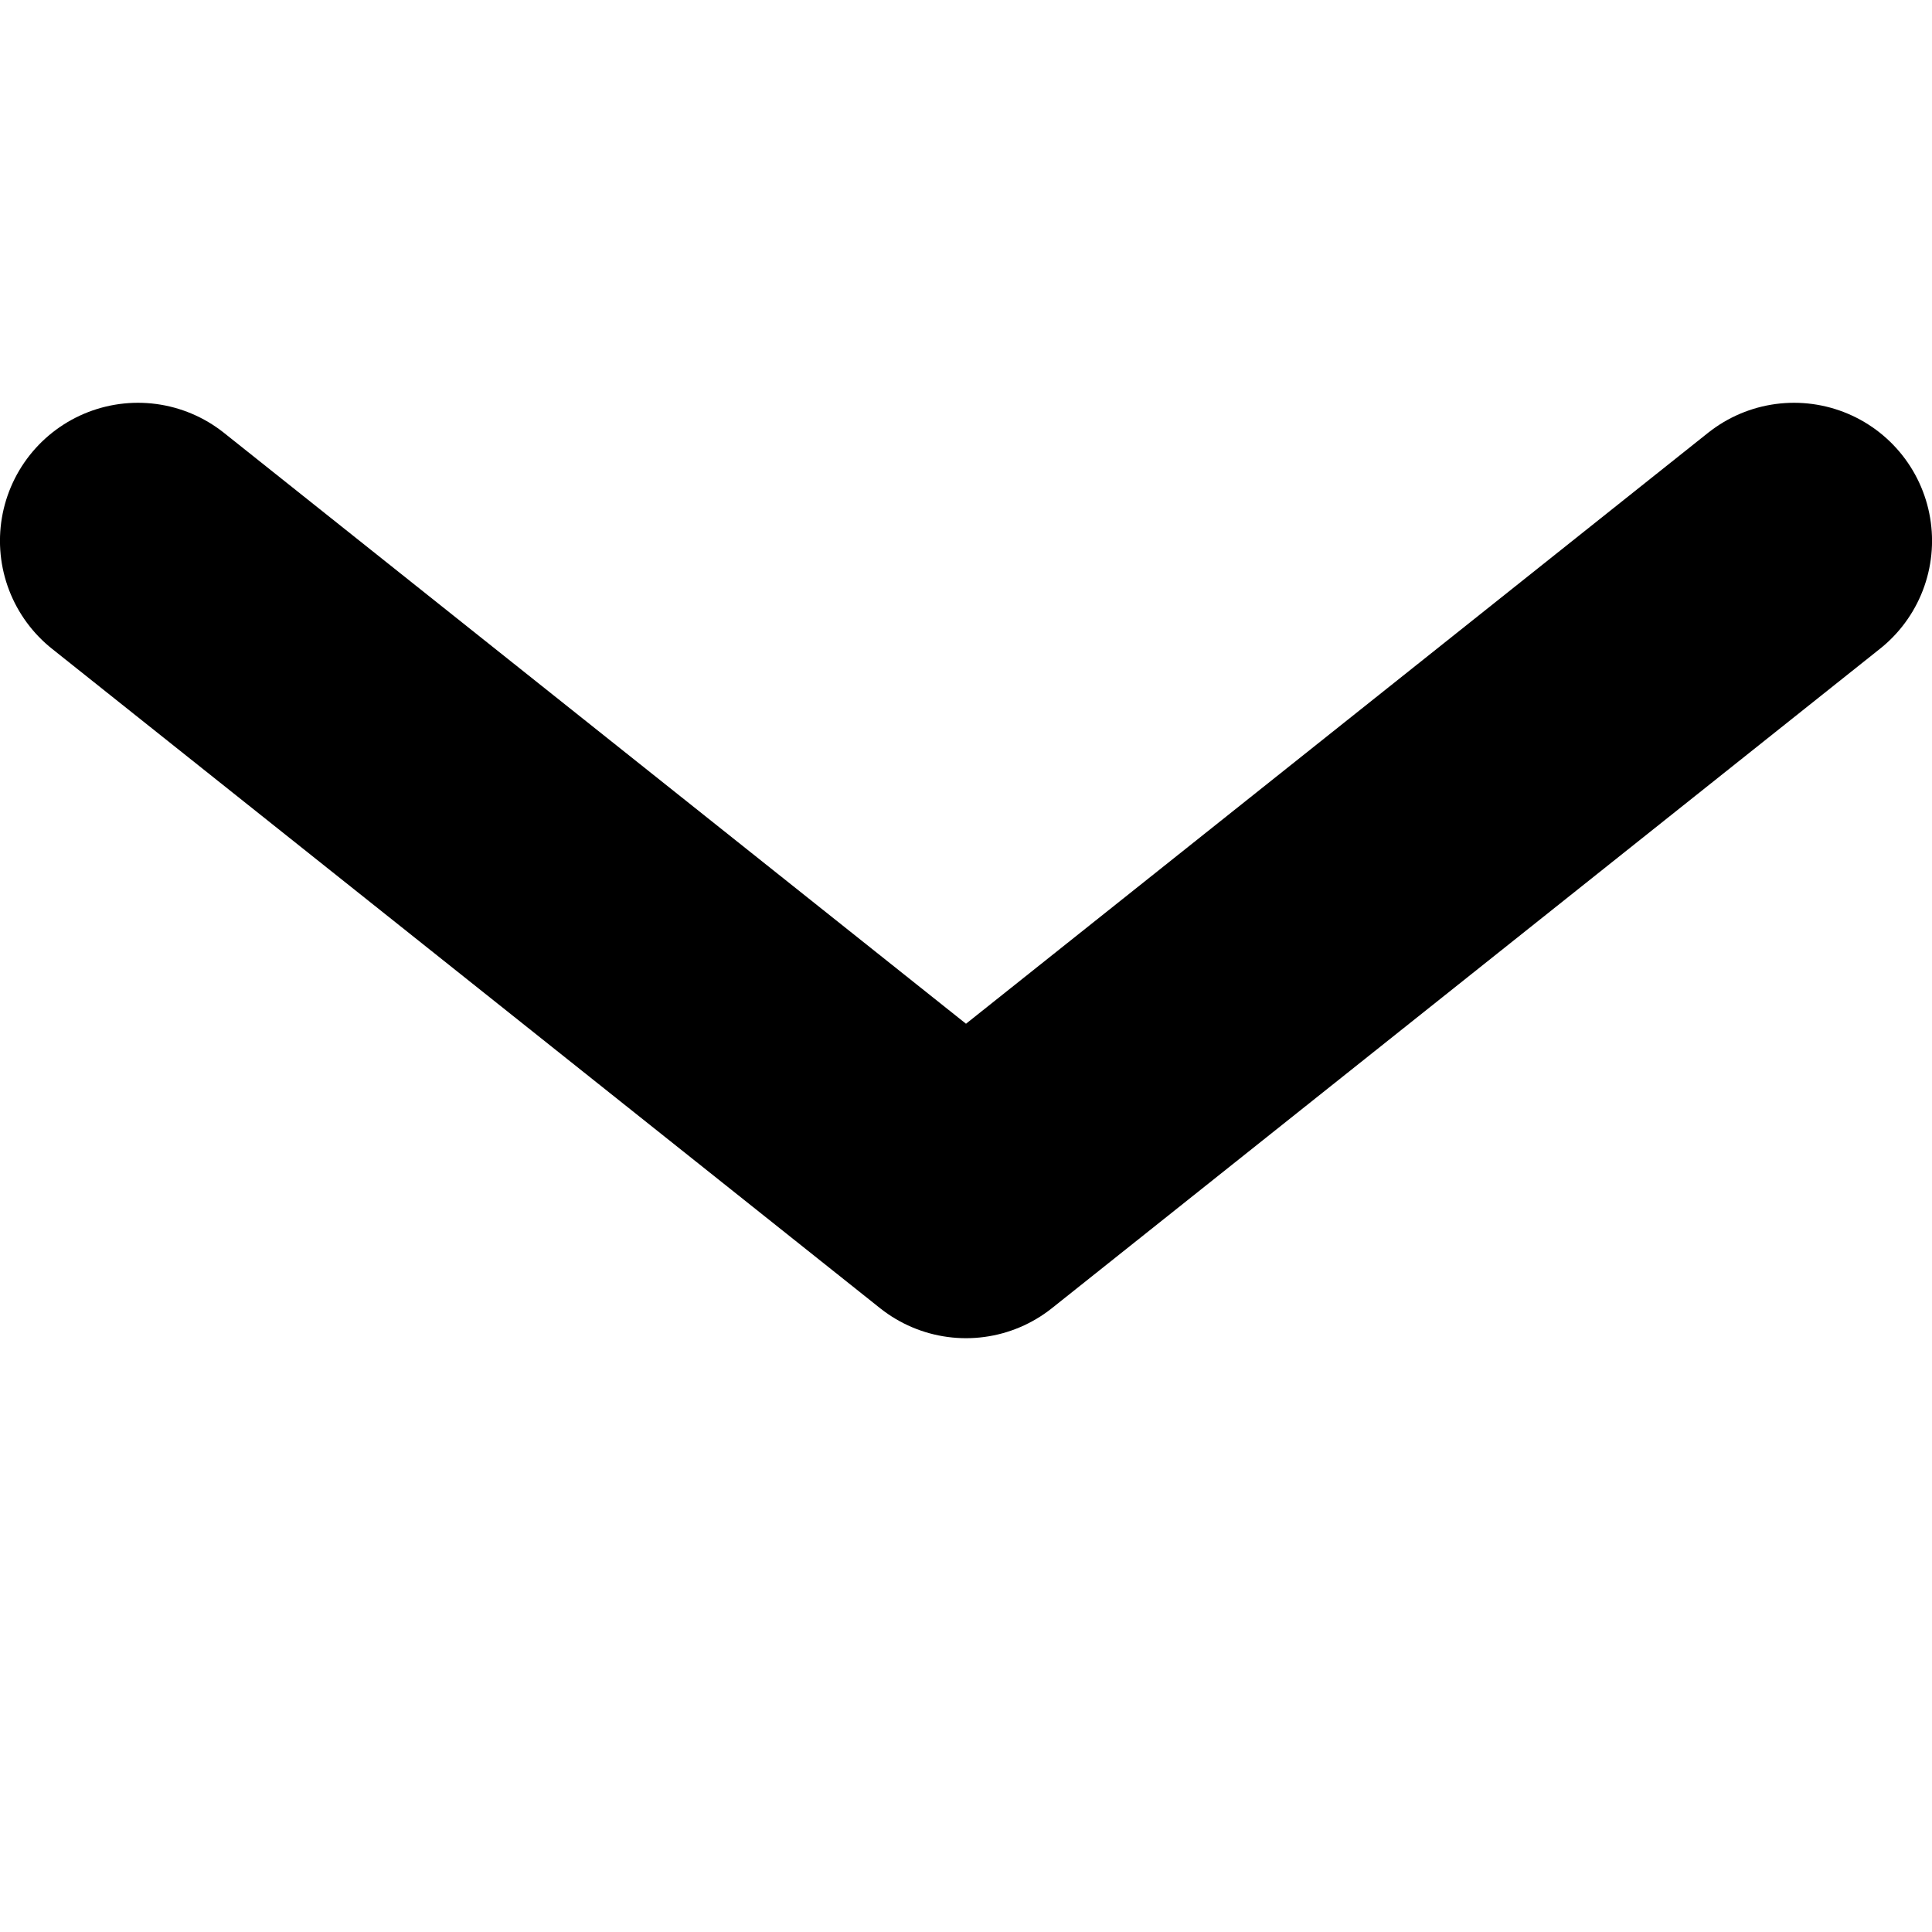
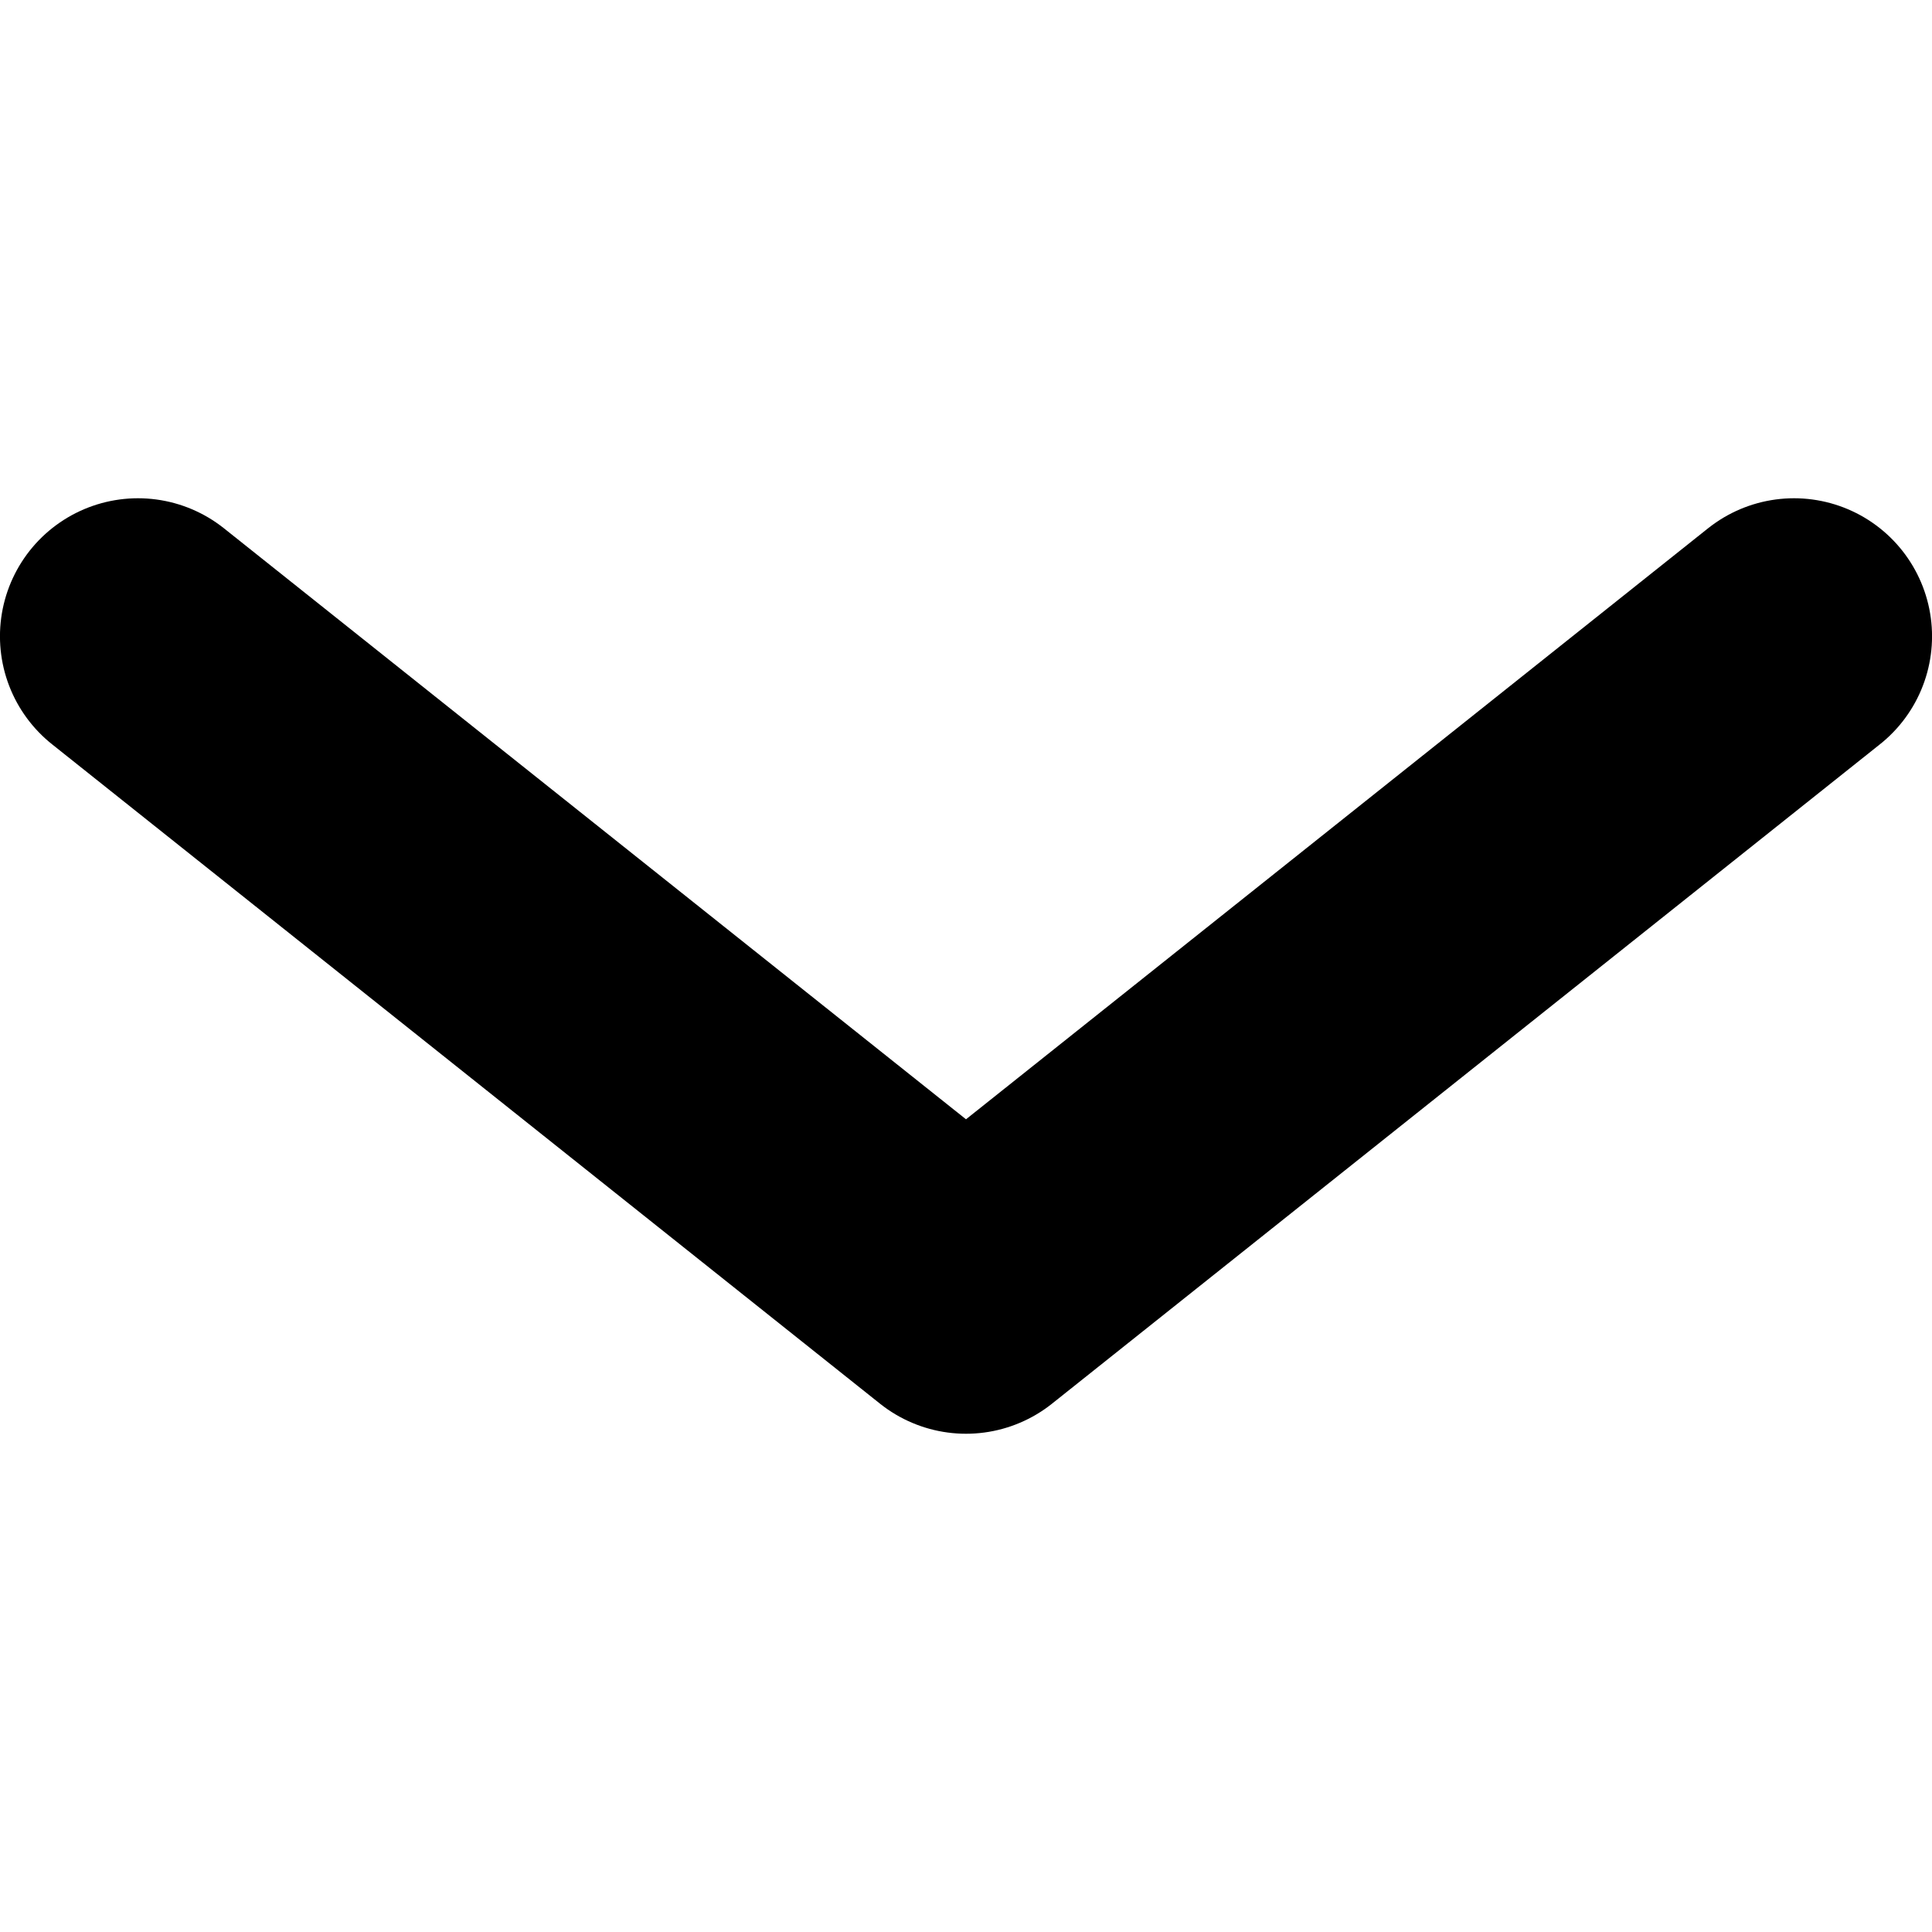
<svg xmlns="http://www.w3.org/2000/svg" fill="currentColor" stroke="currentColor" stroke-linecap="round" stroke-linejoin="round" stroke-width="2" version="1.1" viewBox="0 0 24 24" id="svg1" width="24" height="24">
  <defs id="defs1" />
-   <path d="M 1.714,6.718 12,14.909 22.286,6.718" id="path1" style="fill:none;stroke-width:3.429" />
+   <path d="M 1.714,7.904 12,16.096 22.286,7.904" id="path1" style="fill:none;stroke-width:3.429" />
</svg>
